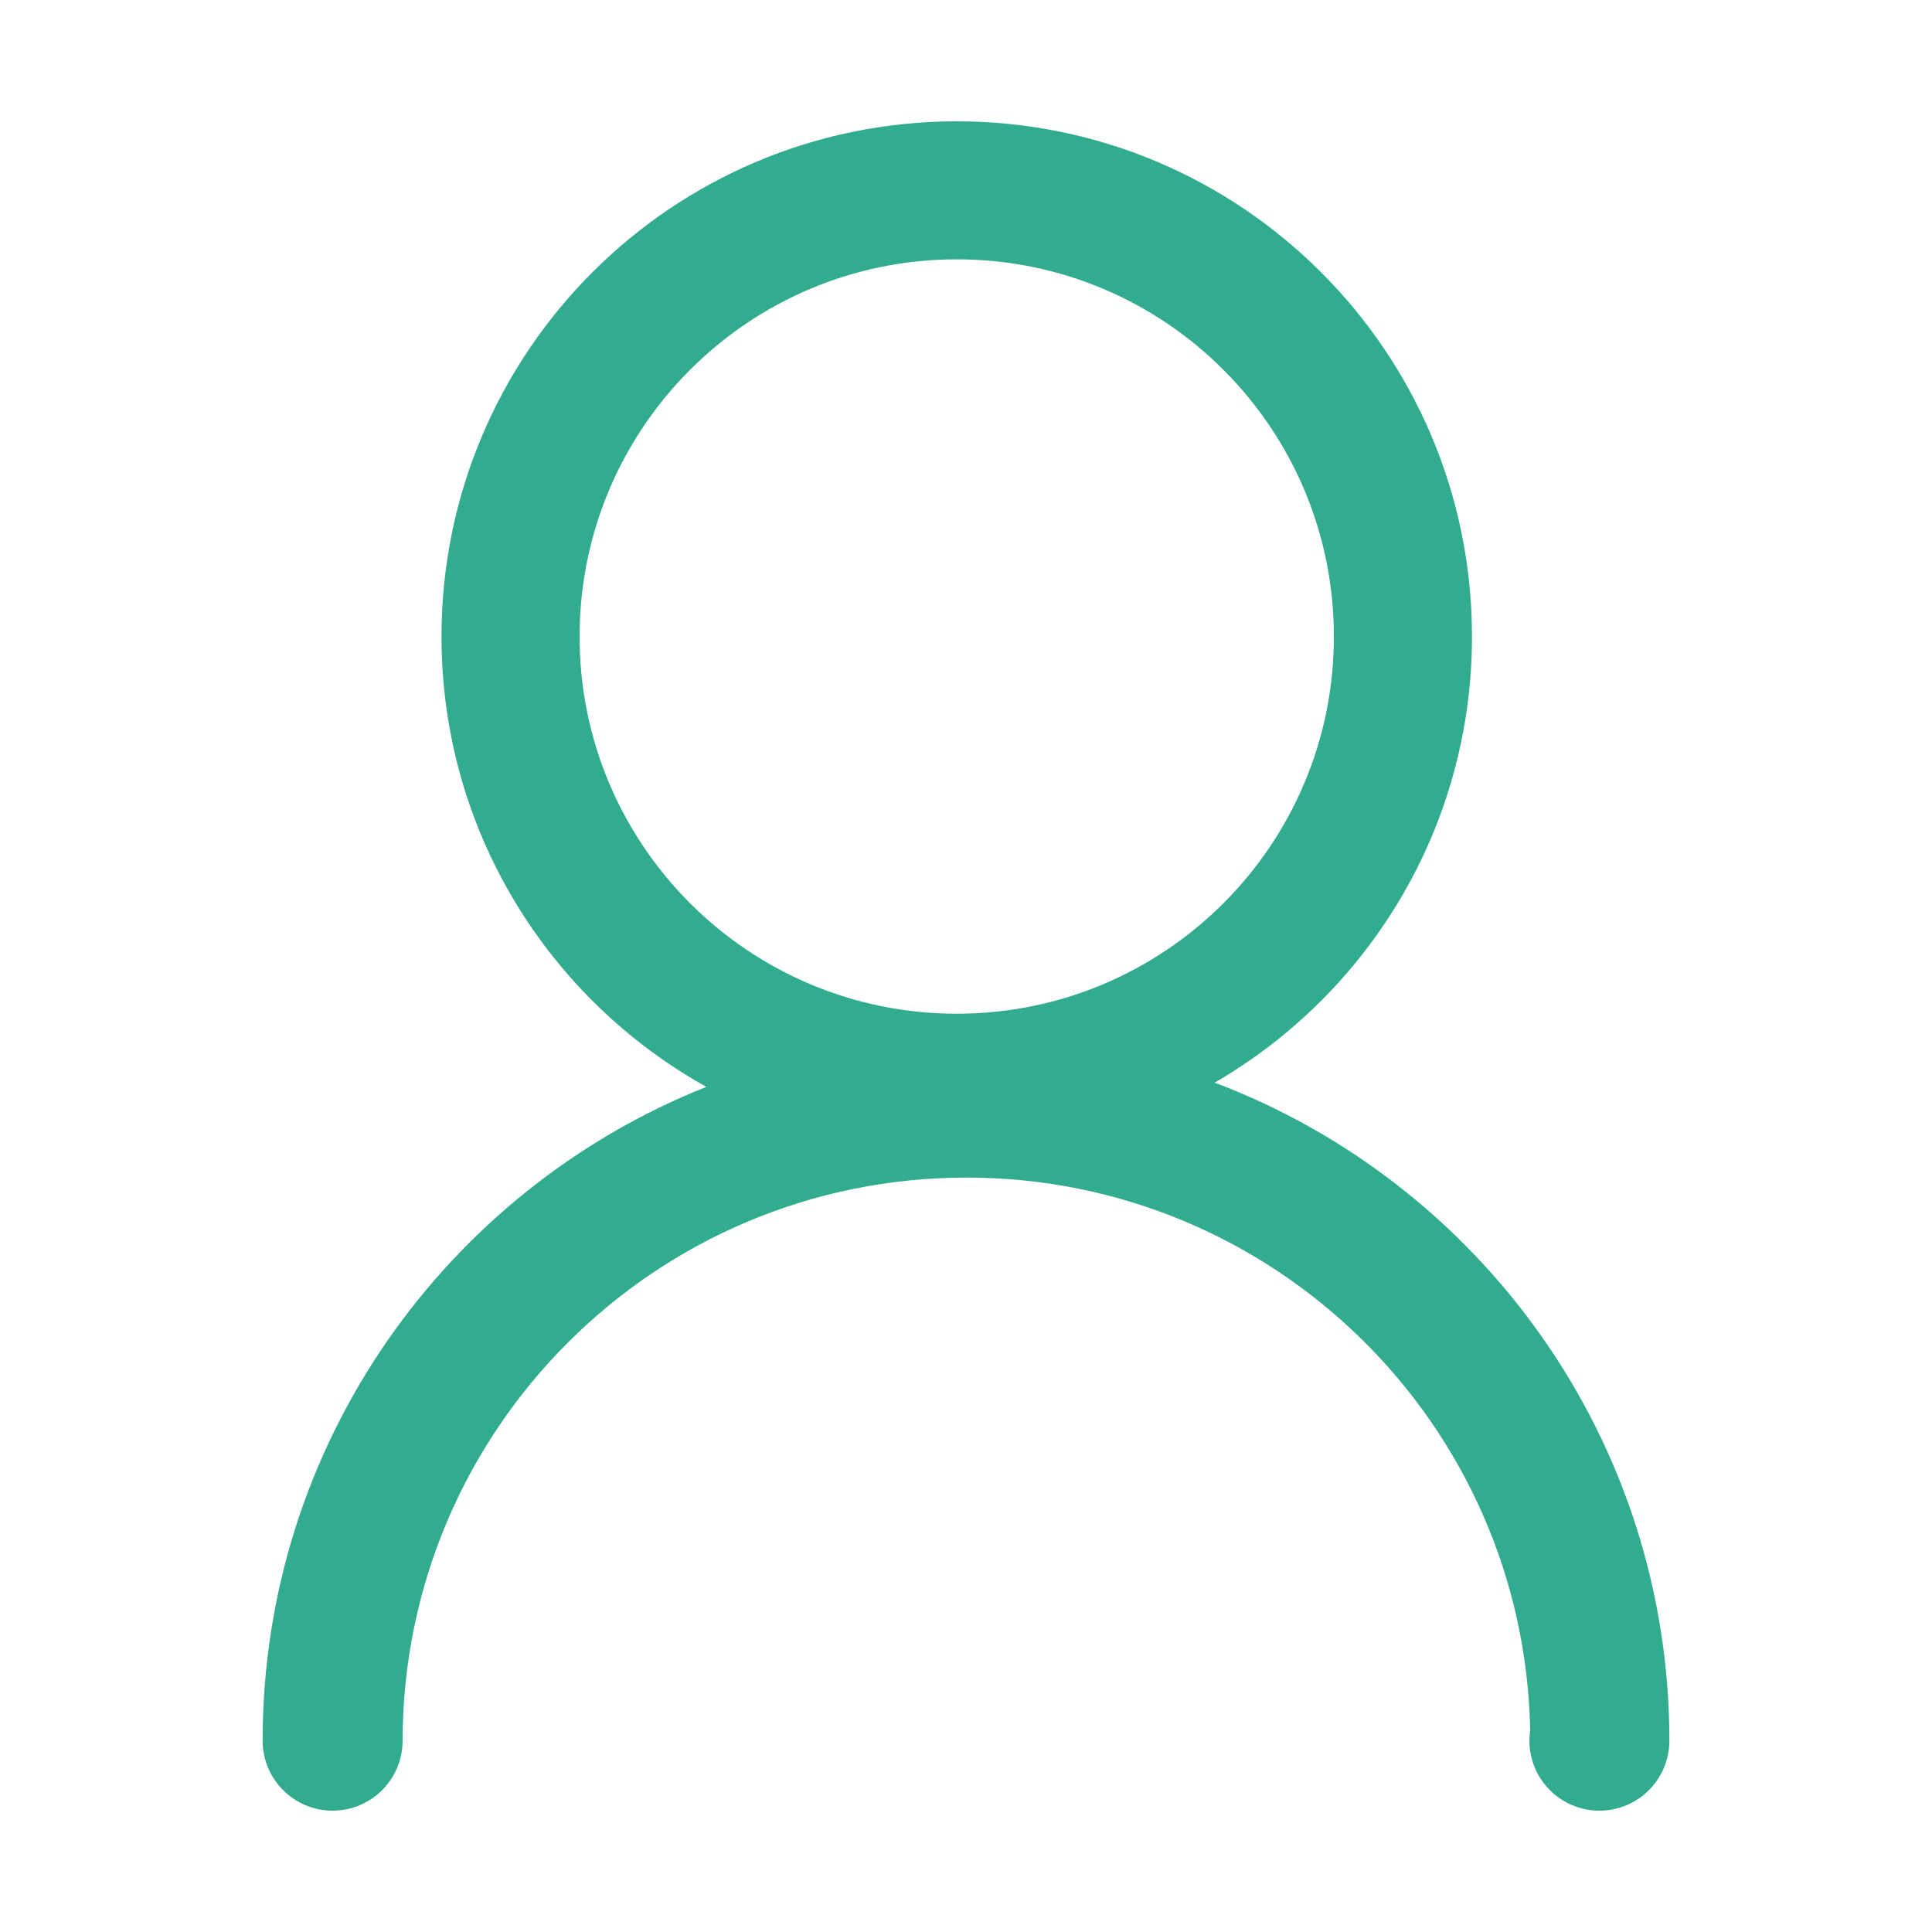
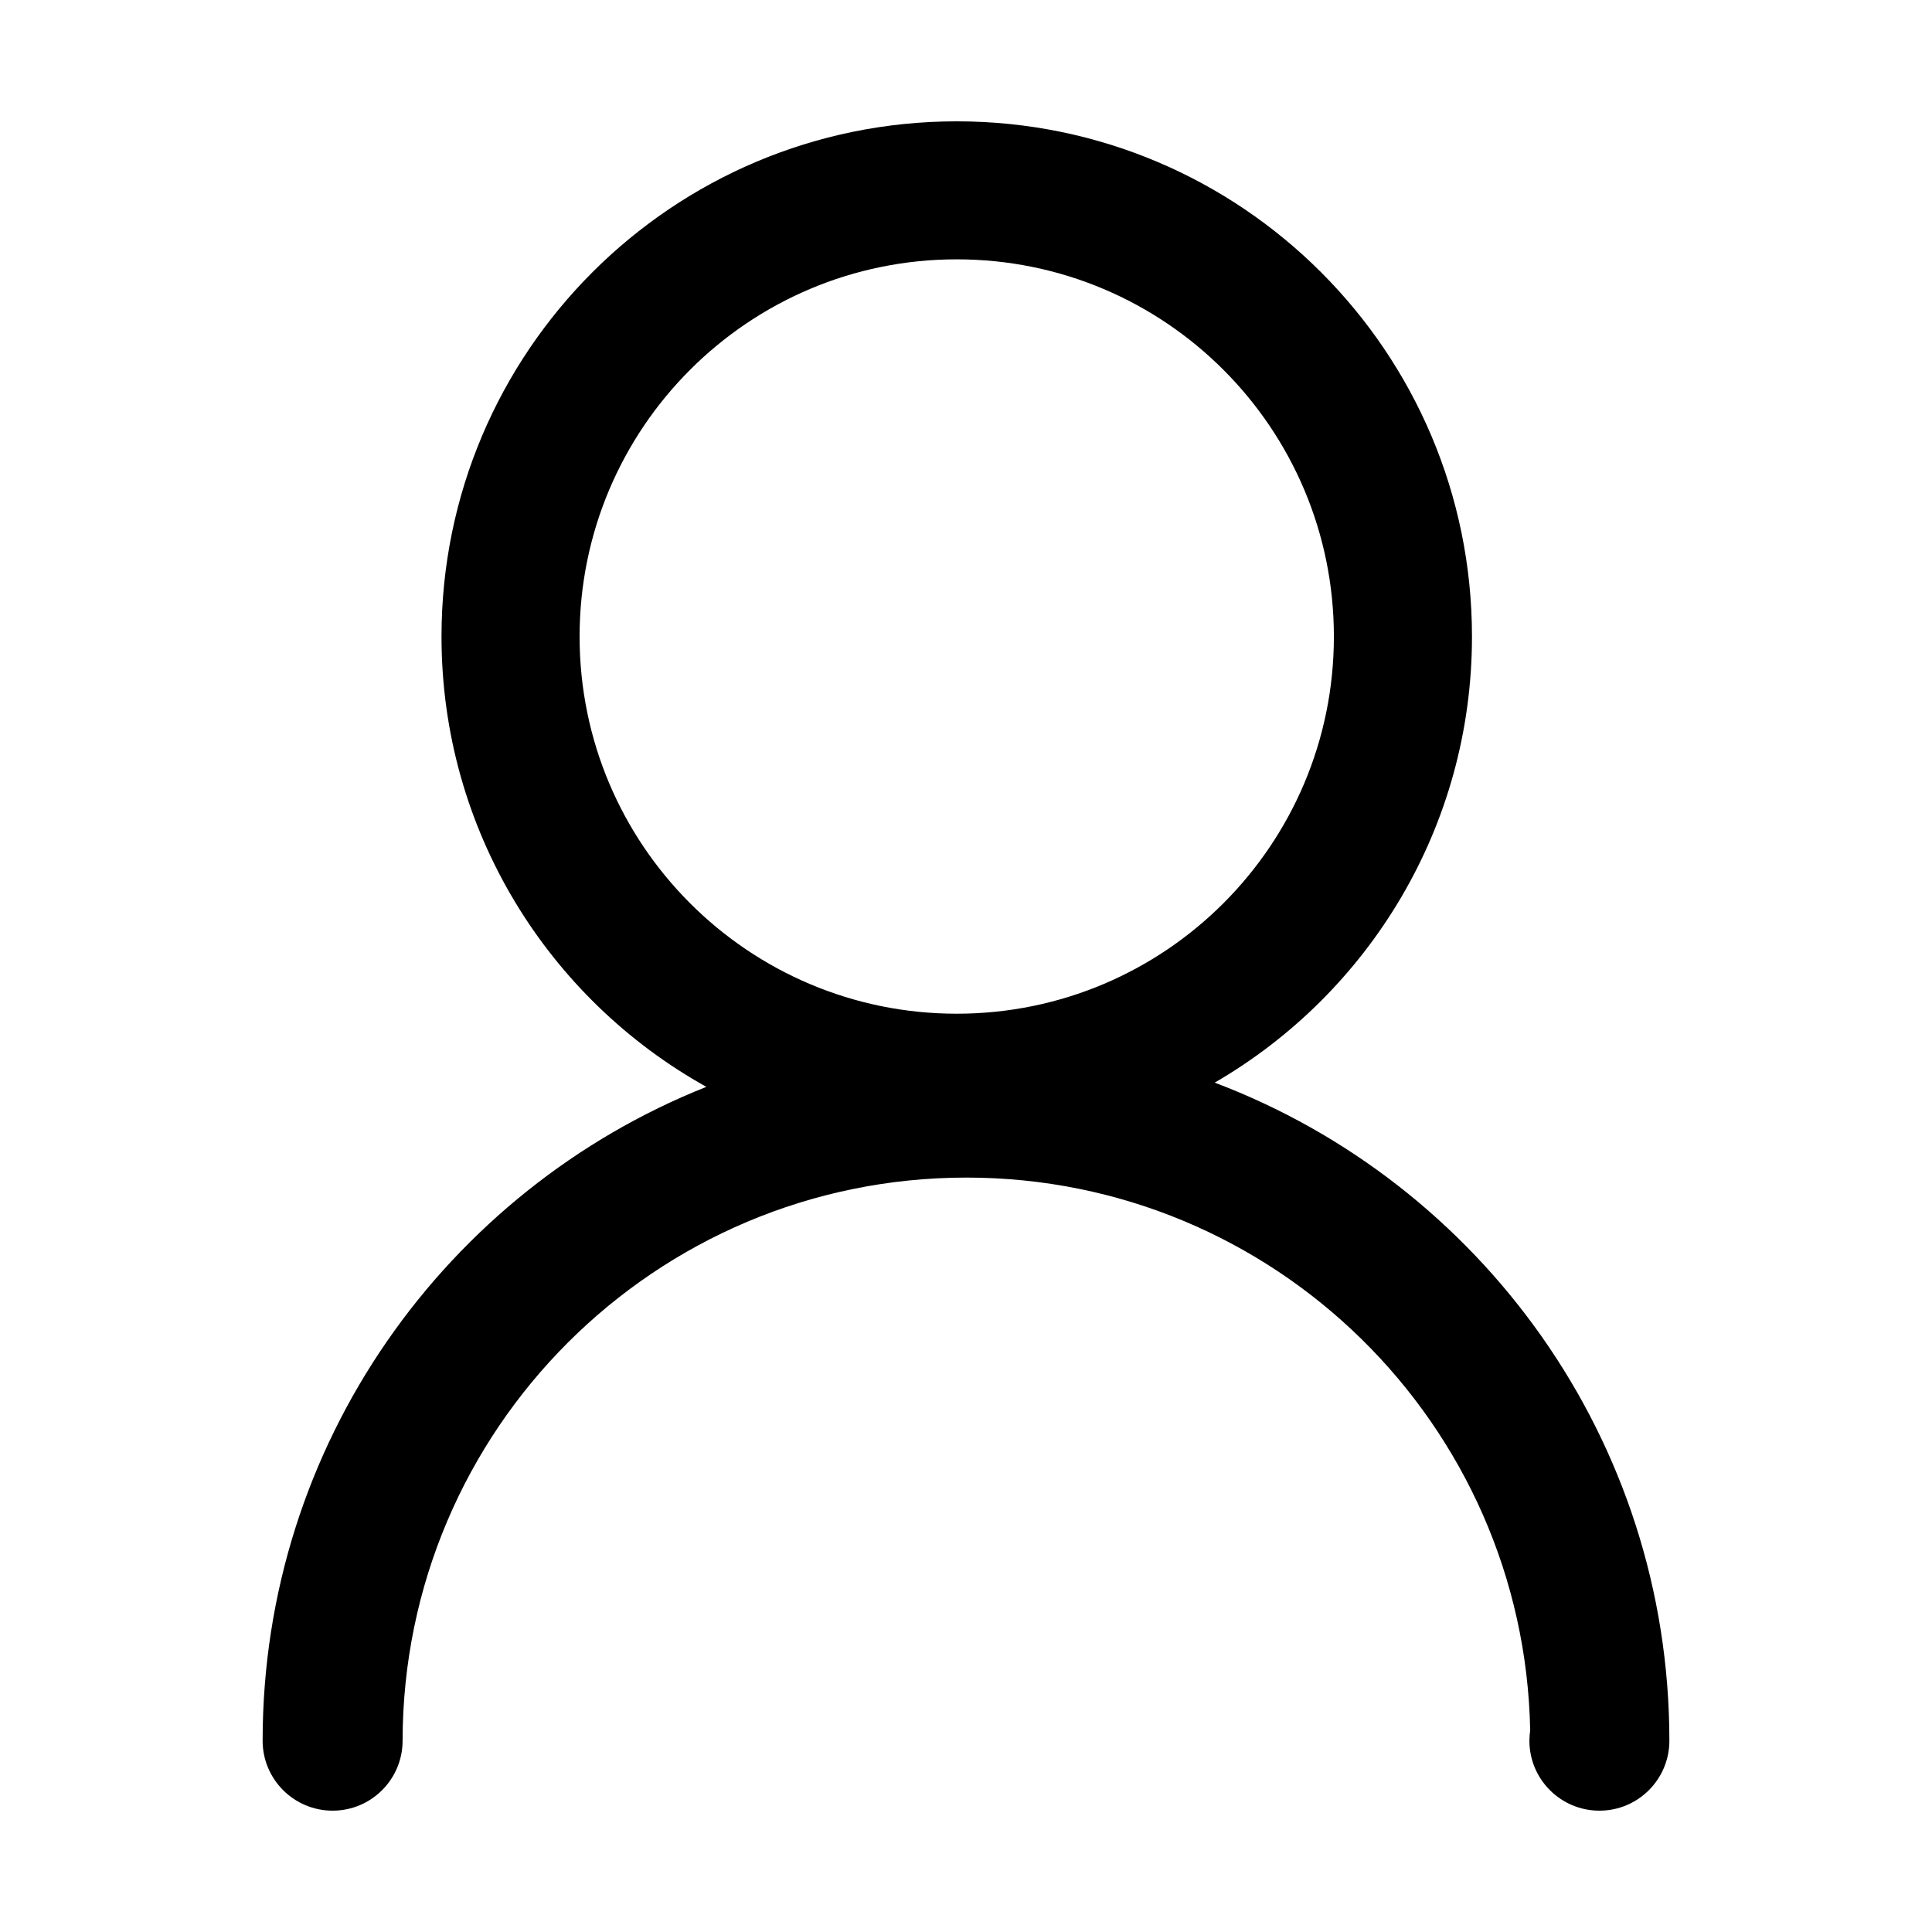
<svg xmlns="http://www.w3.org/2000/svg" t="1499936741029" class="icon" style="" viewBox="0 0 1024 1024" version="1.1" p-id="10436" width="64" height="64">
  <defs>
    <style type="text/css" />
  </defs>
-   <path d="M507.091 537.288c-110.384 0-199.895-89.51-199.895-199.894 0-110.429 89.511-199.94 199.895-199.94 110.424 0 199.896 89.511 199.896 199.94C706.986 447.778 617.515 537.288 507.091 537.288M643.821 573.817c81.515-47.257 136.356-135.442 136.356-236.423 0-150.813-122.273-273.085-273.086-273.085-150.812 0-273.085 122.272-273.085 273.085 0 102.637 56.623 192.024 140.376 238.662-137.768 54.758-235.186 189.292-235.186 346.565 0 20.462 16.611 37.069 37.111 37.069 20.462 0 37.073-16.607 37.073-37.069l0 0c0.205-164.895 133.91-298.478 298.887-298.478 163.073 0 295.658 130.641 298.763 292.968-0.247 1.782-0.412 3.646-0.412 5.509 0 20.462 16.611 37.069 37.113 37.069 20.461 0 37.073-16.607 37.073-37.069C884.803 763.149 784.647 627.046 643.821 573.817" p-id="10437" fill="#32ac8e" />
+   <path d="M507.091 537.288c-110.384 0-199.895-89.51-199.895-199.894 0-110.429 89.511-199.94 199.895-199.94 110.424 0 199.896 89.511 199.896 199.94C706.986 447.778 617.515 537.288 507.091 537.288M643.821 573.817c81.515-47.257 136.356-135.442 136.356-236.423 0-150.813-122.273-273.085-273.086-273.085-150.812 0-273.085 122.272-273.085 273.085 0 102.637 56.623 192.024 140.376 238.662-137.768 54.758-235.186 189.292-235.186 346.565 0 20.462 16.611 37.069 37.111 37.069 20.462 0 37.073-16.607 37.073-37.069l0 0c0.205-164.895 133.91-298.478 298.887-298.478 163.073 0 295.658 130.641 298.763 292.968-0.247 1.782-0.412 3.646-0.412 5.509 0 20.462 16.611 37.069 37.113 37.069 20.461 0 37.073-16.607 37.073-37.069C884.803 763.149 784.647 627.046 643.821 573.817" p-id="10437" fill="" />
</svg>
